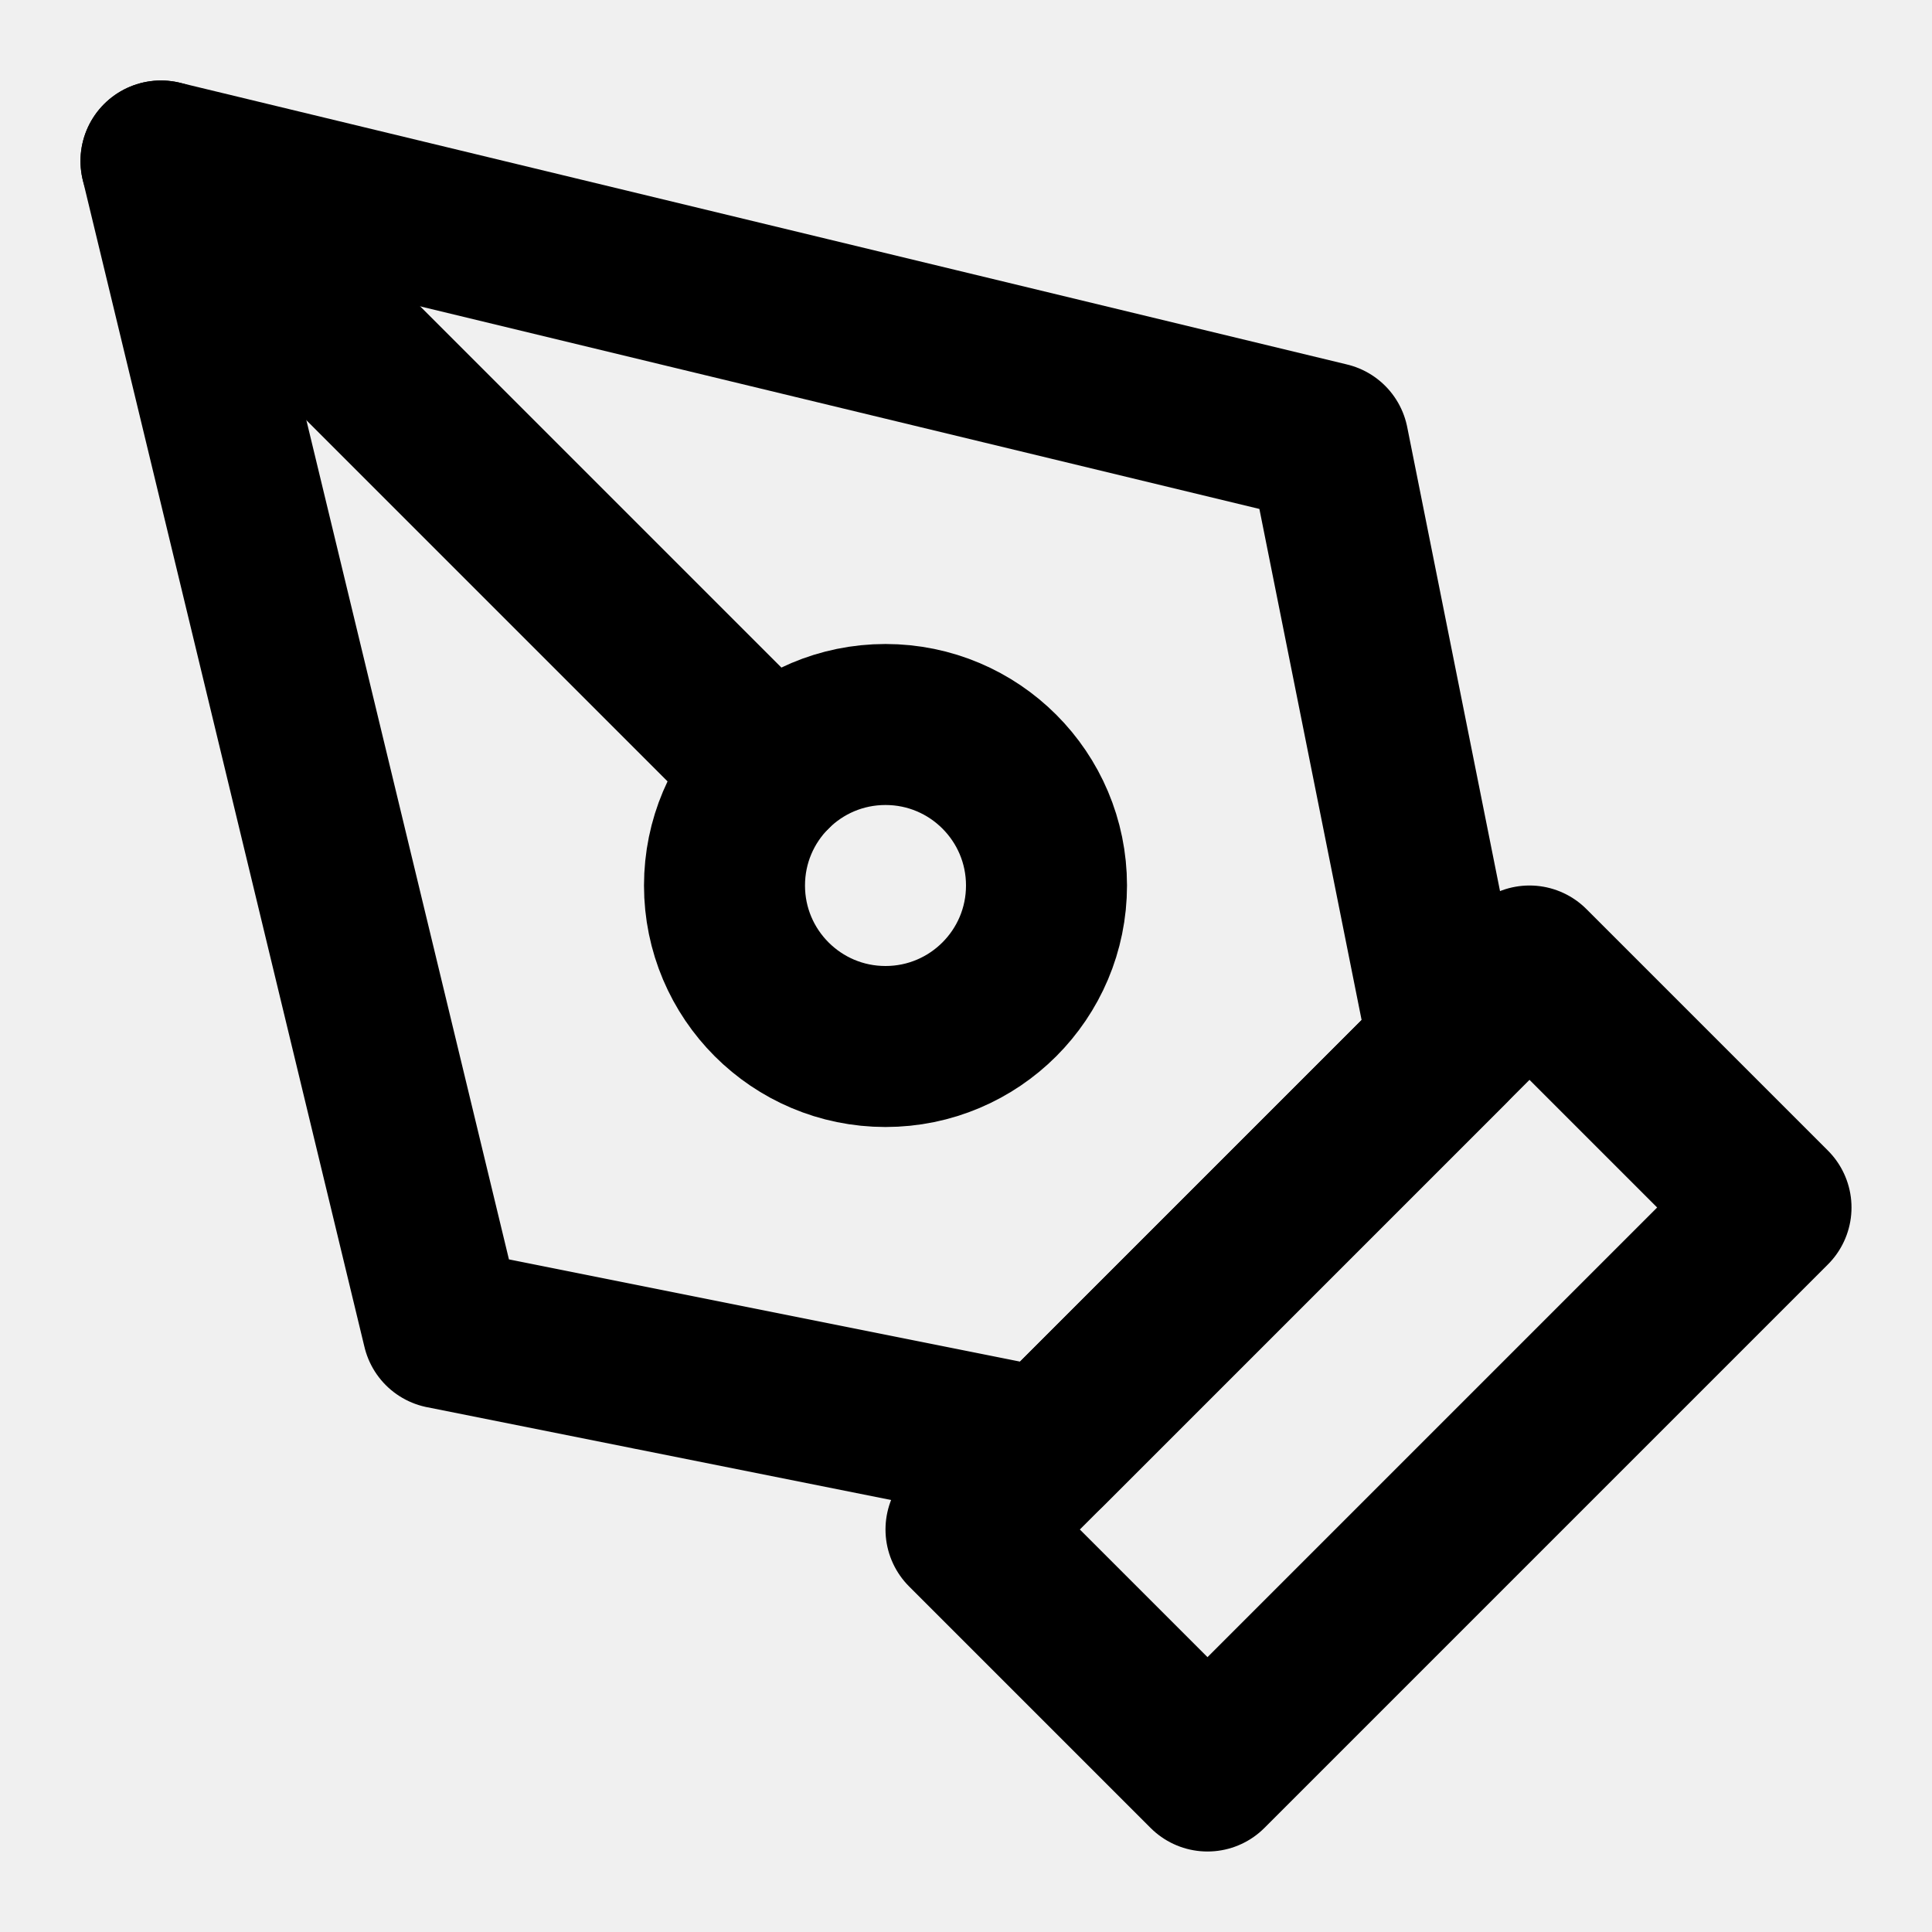
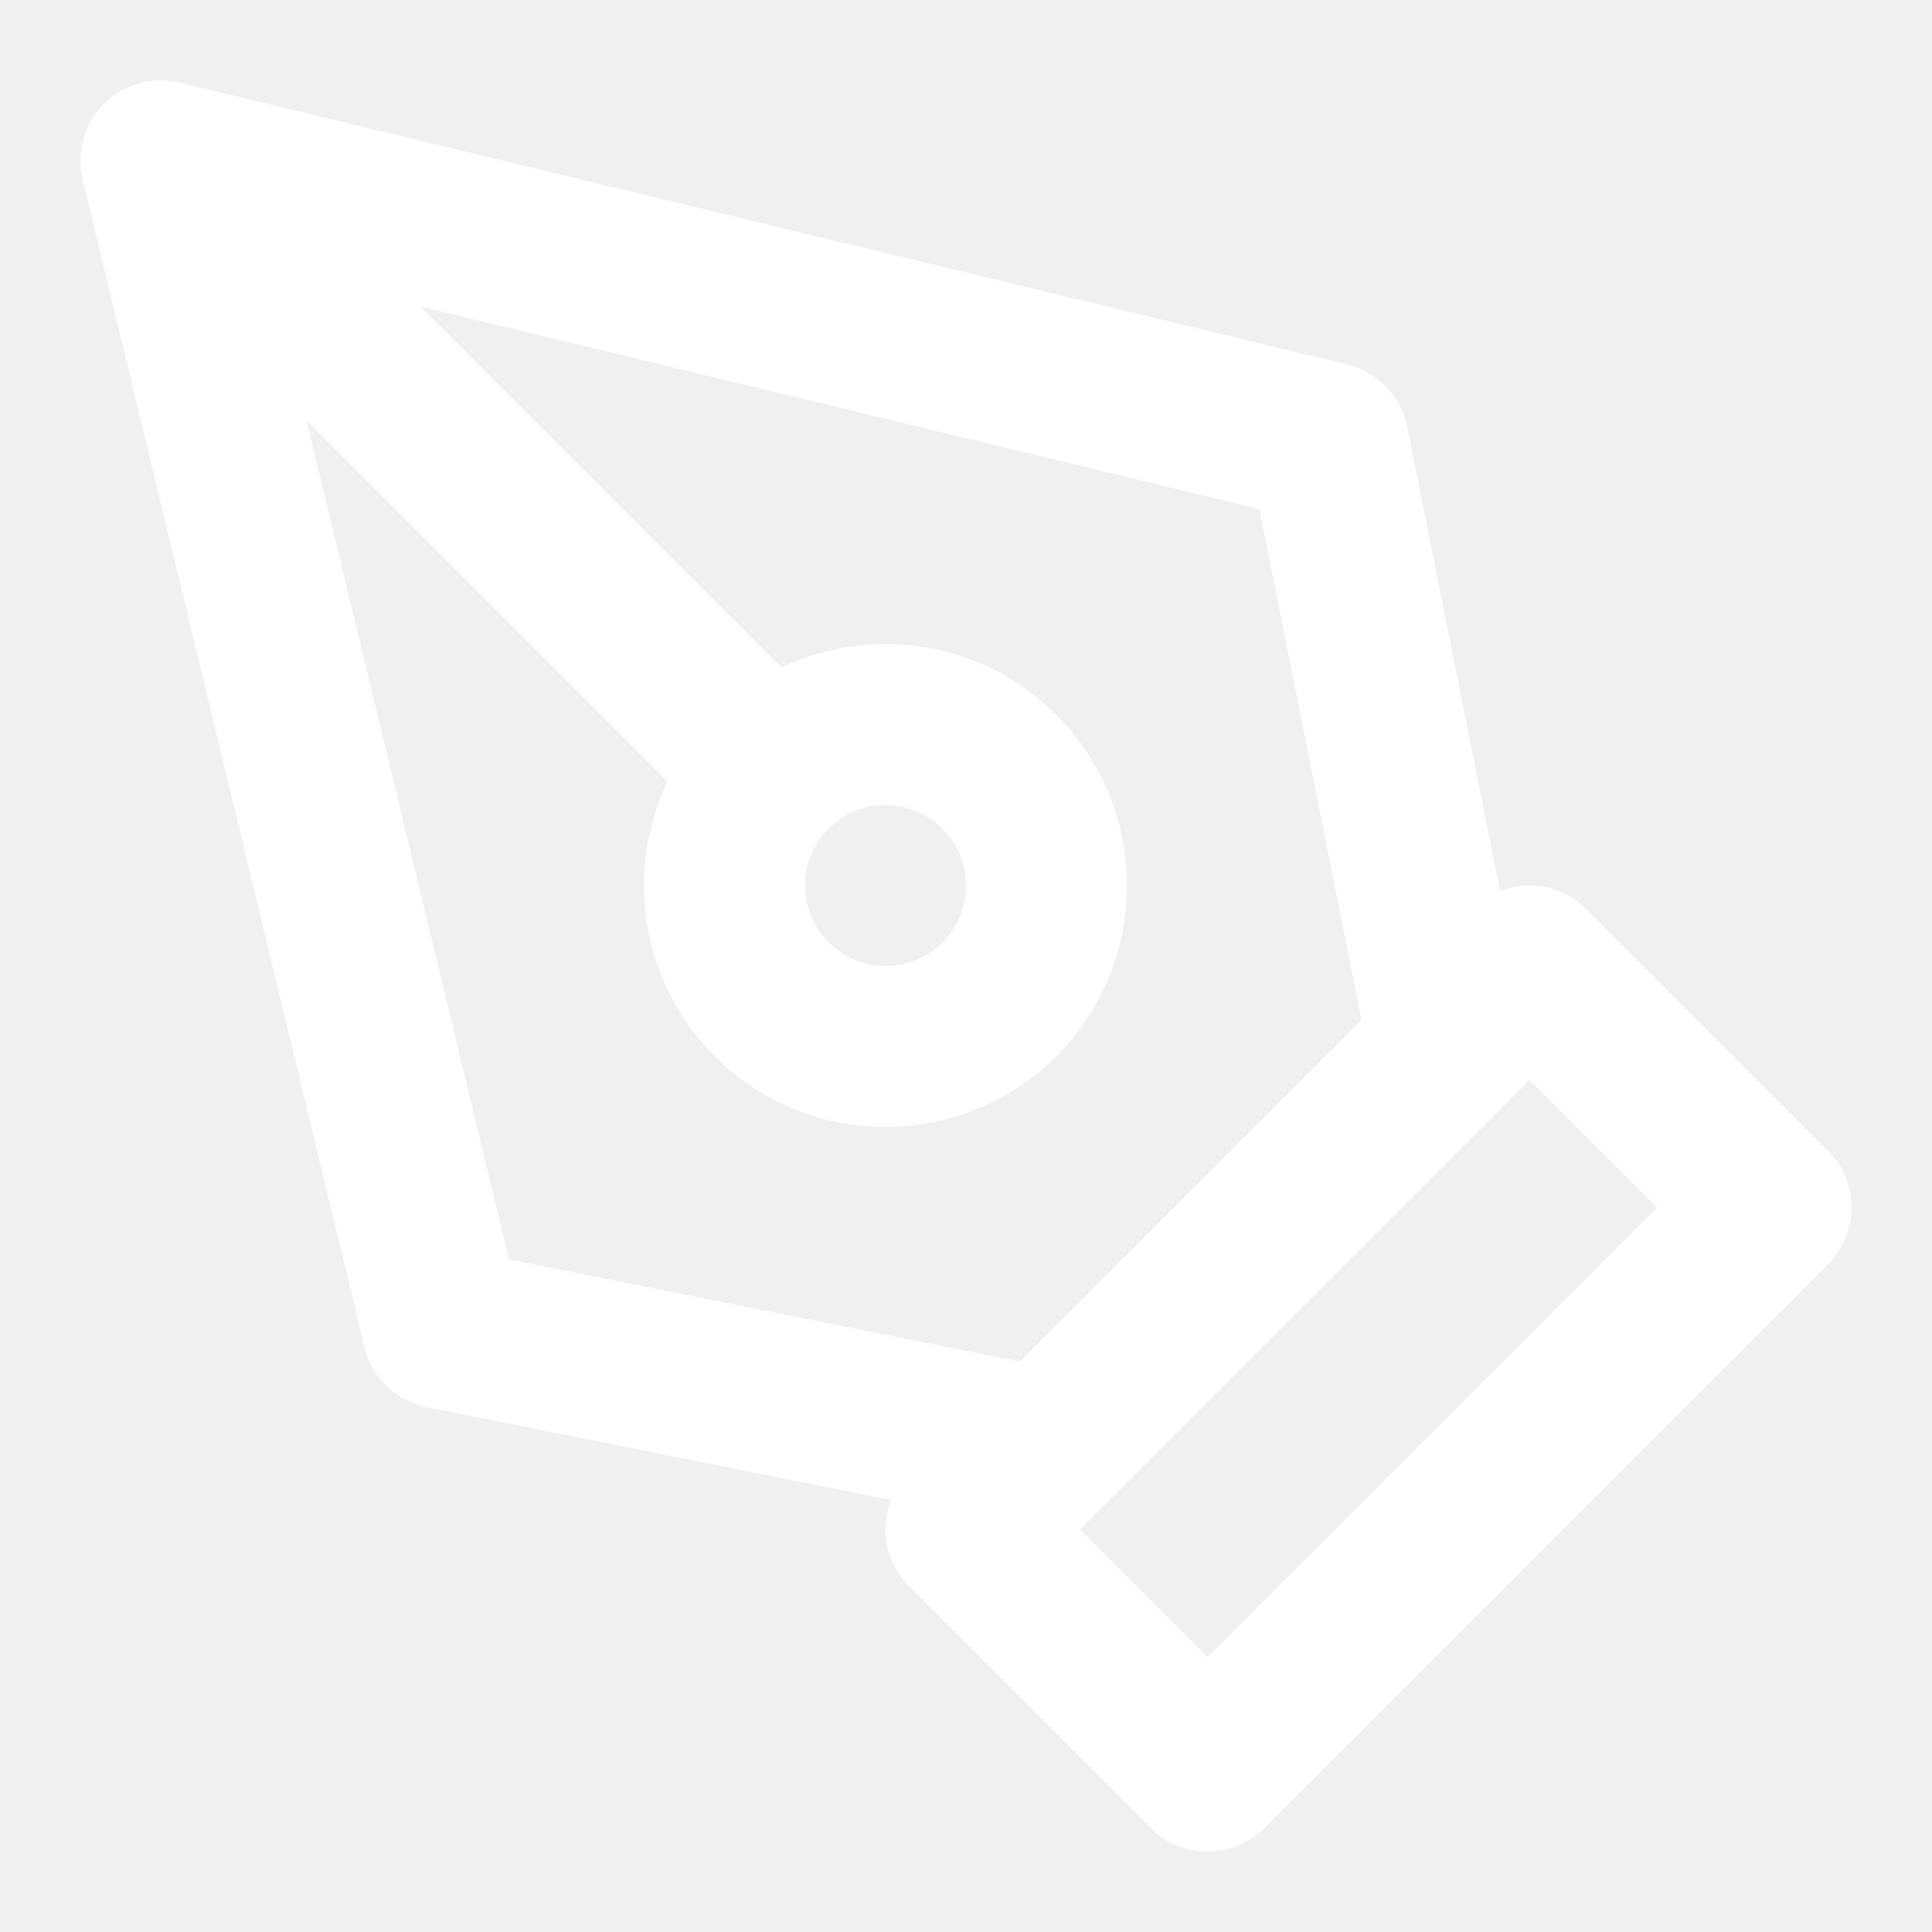
- <svg xmlns="http://www.w3.org/2000/svg" width="24" height="24" viewBox="0 0 24 24" fill="none" stroke="currentColor" stroke-width="2" stroke-linecap="round" stroke-linejoin="round" class="feather feather-pen-tool">
+ <svg xmlns="http://www.w3.org/2000/svg" width="24" height="24" viewBox="0 0 24 24" fill="none" stroke="#fff" stroke-width="2" stroke-linecap="round" stroke-linejoin="round" class="feather feather-pen-tool">
  <path d="M12 19l7-7 3 3-7 7-3-3z" />
  <path d="M18 13l-1.5-7.5L2 2l3.5 14.5L13 18l5-5z" />
  <path d="M2 2l7.586 7.586" />
  <circle cx="11" cy="11" r="2" />
</svg>
